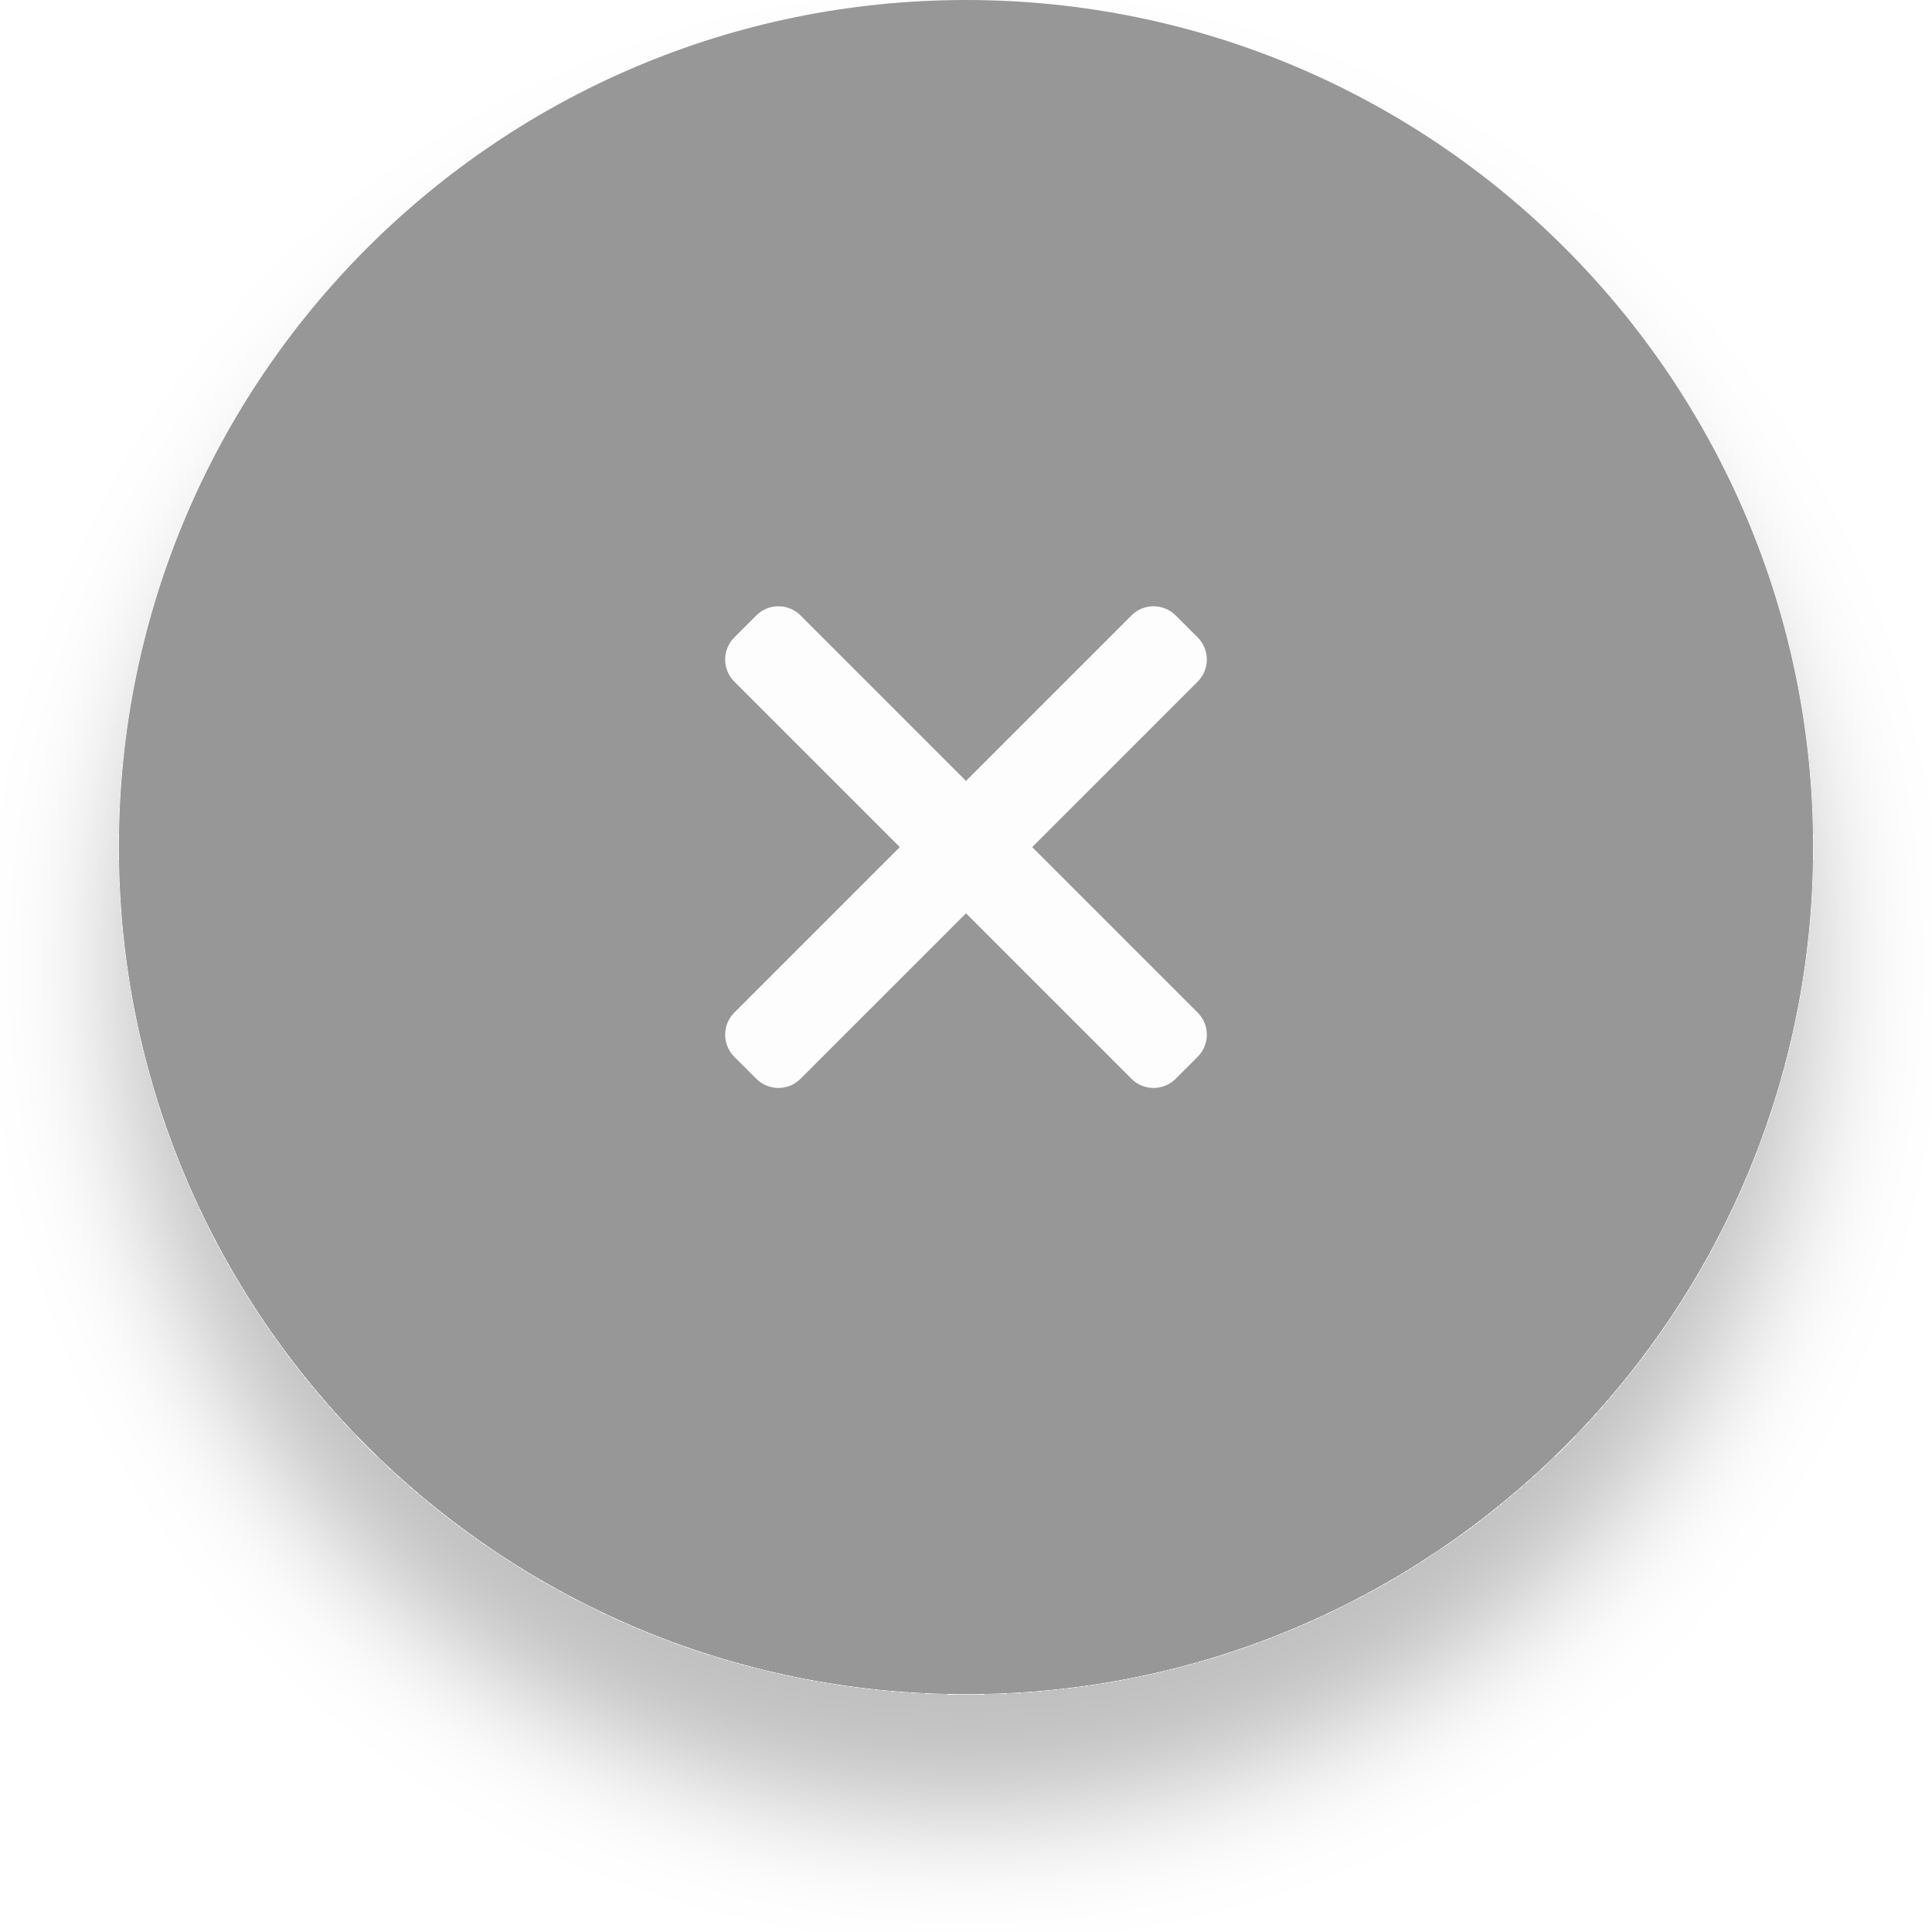
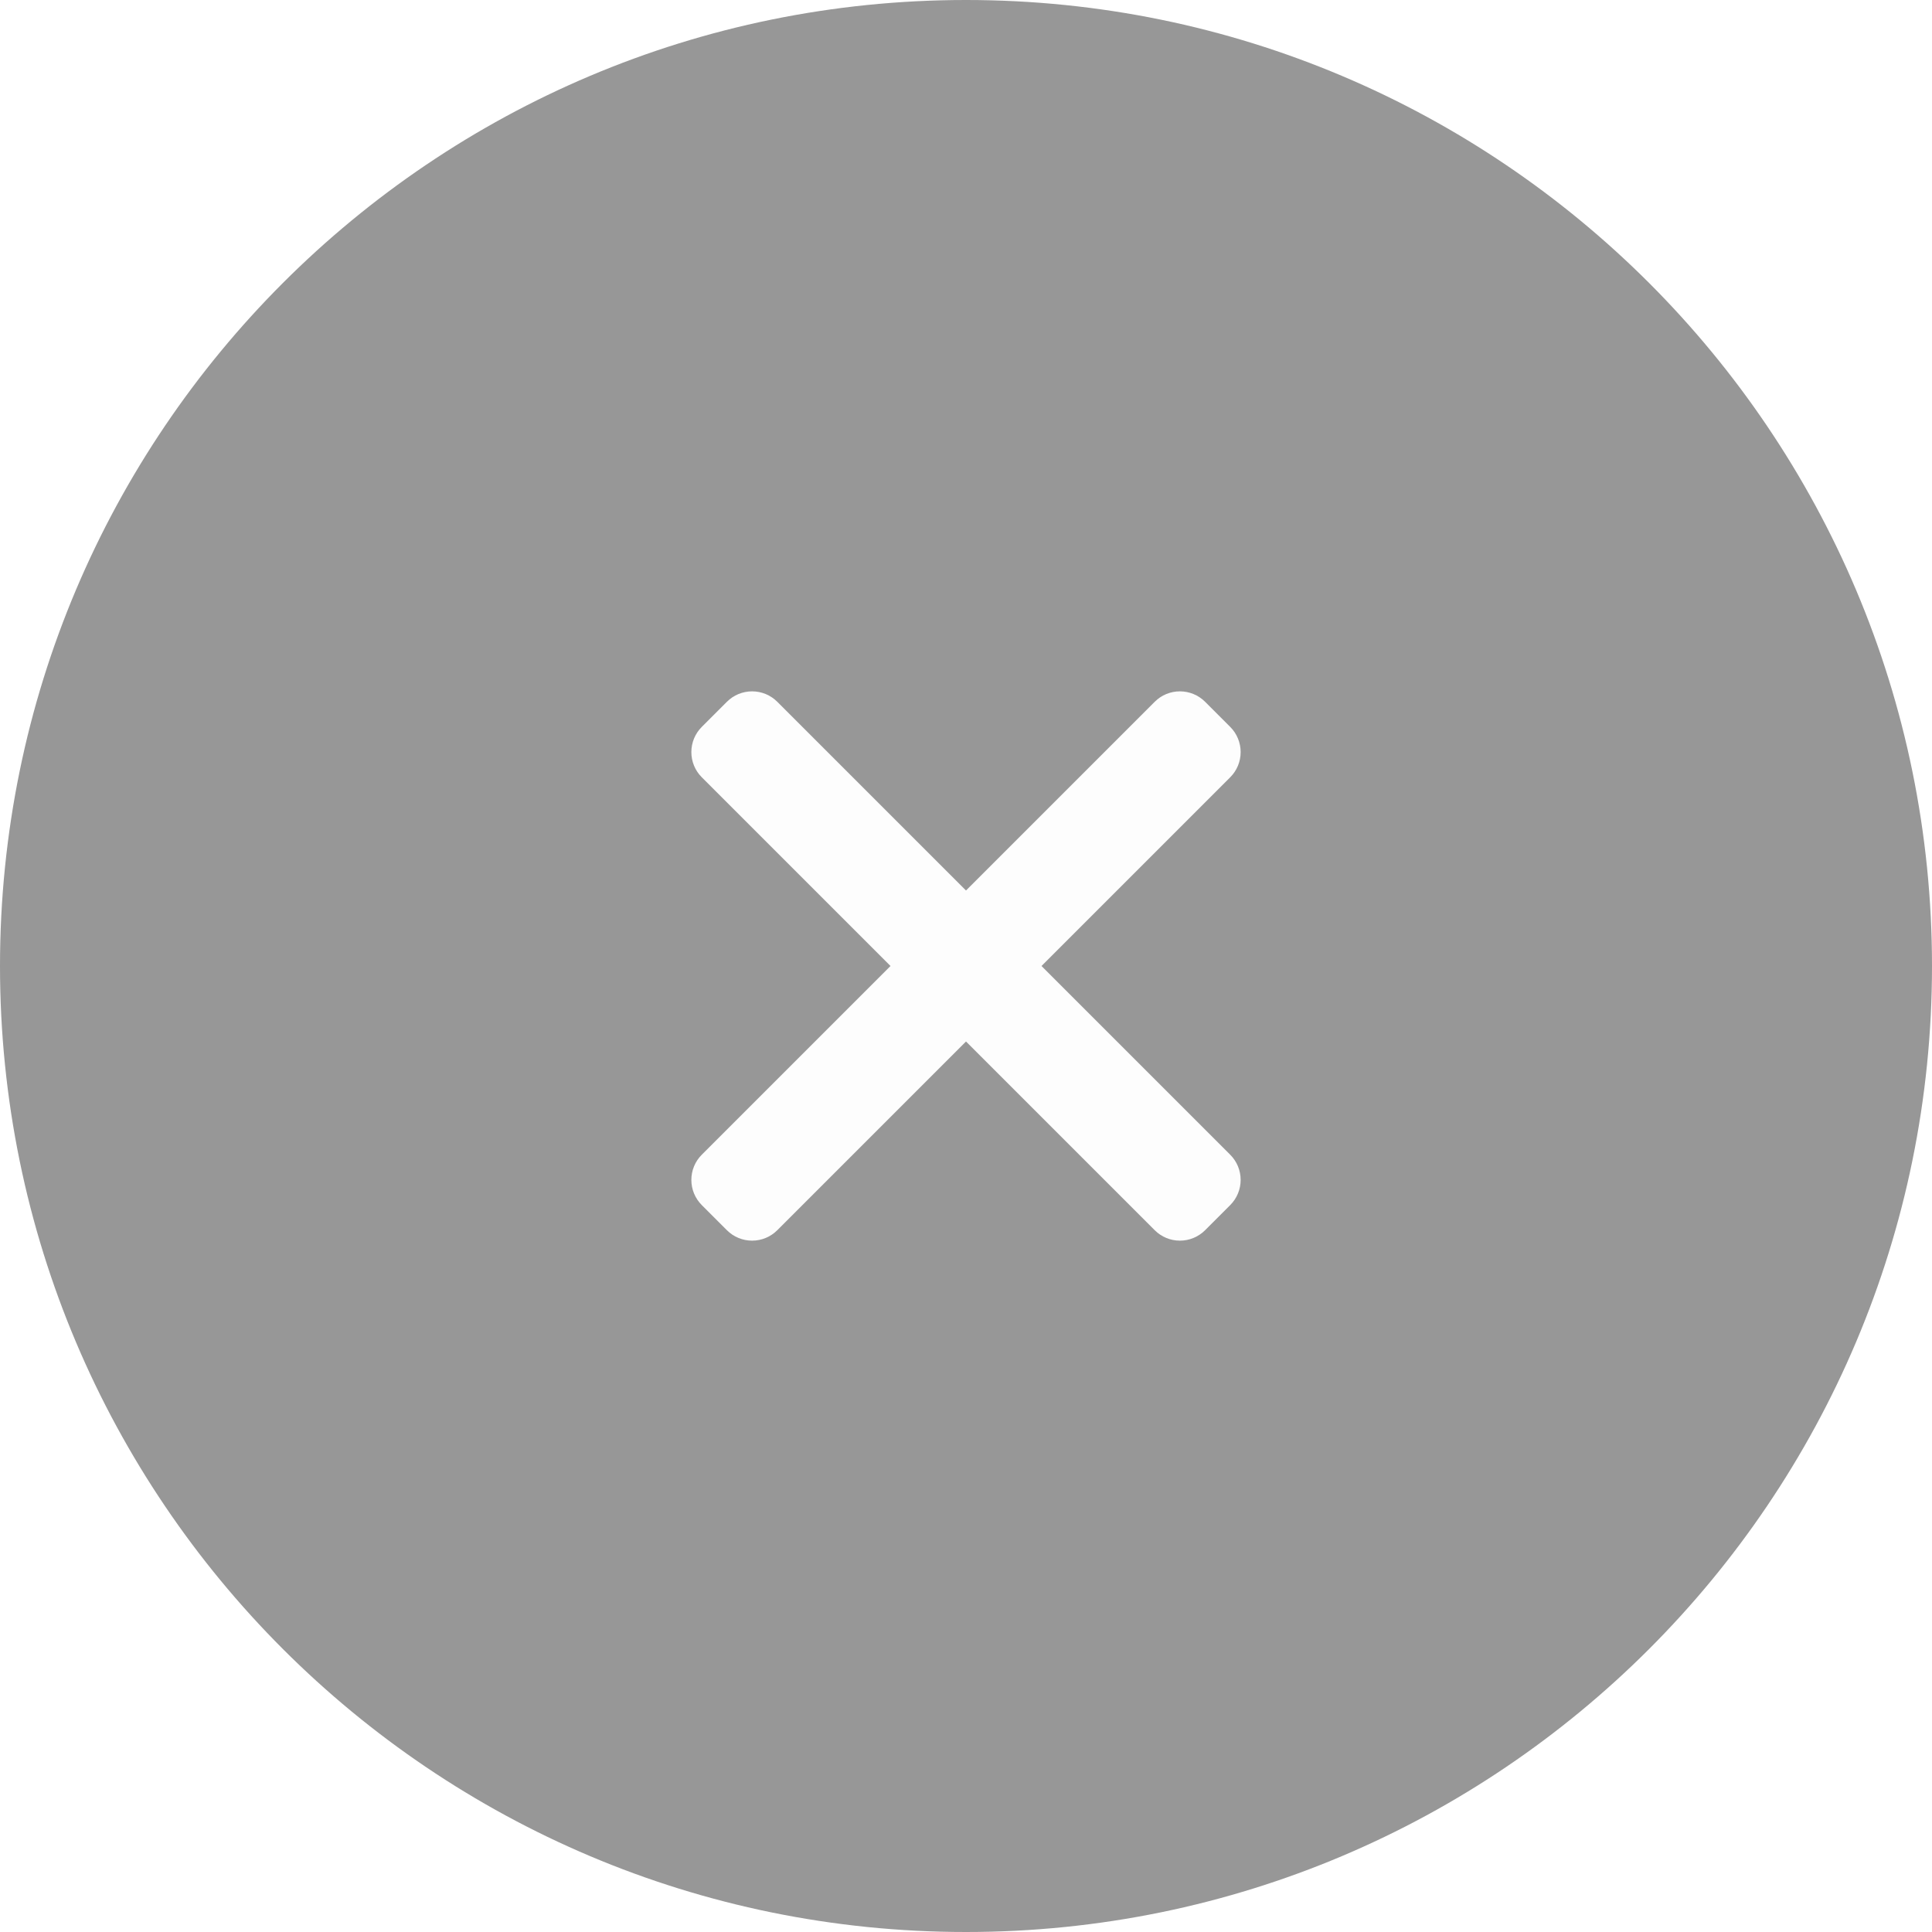
- <svg xmlns="http://www.w3.org/2000/svg" width="65" height="65" viewBox="0 0 65 65" fill="none">
-   <g filter="url(#filter0_d_21_324)">
-     <circle cx="32.5" cy="28.5" r="28.5" fill="#979797" />
-     <path d="M25.447 20.704C25.643 20.507 25.911 20.397 26.189 20.397C26.468 20.397 26.735 20.507 26.931 20.704L32.5 26.273L38.069 20.704C38.265 20.507 38.532 20.397 38.811 20.397C39.089 20.397 39.356 20.507 39.553 20.704L40.296 21.447C40.493 21.643 40.603 21.911 40.603 22.189C40.603 22.468 40.493 22.735 40.296 22.931L34.727 28.5L40.296 34.069C40.493 34.265 40.603 34.532 40.603 34.811C40.603 35.089 40.493 35.356 40.296 35.553L39.553 36.296C39.356 36.493 39.089 36.603 38.811 36.603C38.532 36.603 38.265 36.493 38.069 36.296L32.5 30.727L26.931 36.296C26.735 36.493 26.468 36.603 26.189 36.603C25.911 36.603 25.643 36.493 25.447 36.296L24.704 35.553C24.507 35.356 24.397 35.089 24.397 34.811C24.397 34.532 24.507 34.265 24.704 34.069L30.273 28.5L24.704 22.931C24.507 22.735 24.397 22.468 24.397 22.189C24.397 21.911 24.507 21.643 24.704 21.447L25.447 20.704Z" fill="#FDFDFD" />
+ <svg xmlns="http://www.w3.org/2000/svg" version="1.1" width="57" height="57" viewBox="0 0 57 57" xml:space="preserve">
+   <defs>
+ </defs>
+   <g transform="matrix(1 0 0 1 28.5 28.5)" id="f945a92a-191e-4ea9-b49f-cf5860cb5db9">
+     <rect style="stroke: none; stroke-width: 1; stroke-dasharray: none; stroke-linecap: butt; stroke-dashoffset: 0; stroke-linejoin: miter; stroke-miterlimit: 4; fill: rgb(255,255,255); fill-rule: nonzero; opacity: 1; visibility: hidden;" vector-effect="non-scaling-stroke" x="-28.5" y="-28.5" rx="0" ry="0" width="57" height="57" />
  </g>
-   <defs>
-     <filter id="filter0_d_21_324" x="0" y="0" width="65" height="65" filterUnits="userSpaceOnUse" color-interpolation-filters="sRGB">
-       <feFlood flood-opacity="0" result="BackgroundImageFix" />
-       <feColorMatrix in="SourceAlpha" type="matrix" values="0 0 0 0 0 0 0 0 0 0 0 0 0 0 0 0 0 0 127 0" result="hardAlpha" />
-       <feOffset dy="4" />
-       <feGaussianBlur stdDeviation="2" />
-       <feComposite in2="hardAlpha" operator="out" />
-       <feColorMatrix type="matrix" values="0 0 0 0 0 0 0 0 0 0 0 0 0 0 0 0 0 0 0.25 0" />
-       <feBlend mode="normal" in2="BackgroundImageFix" result="effect1_dropShadow_21_324" />
-       <feBlend mode="normal" in="SourceGraphic" in2="effect1_dropShadow_21_324" result="shape" />
-     </filter>
-   </defs>
+   <g transform="matrix(Infinity NaN NaN Infinity 0 0)" id="cb306681-4441-47e0-a448-6dcfe0ad10e6">
+ </g>
+   <g transform="matrix(1 0 0 1 28.5 28.5)">
+     <g style="" vector-effect="non-scaling-stroke">
+       <g transform="matrix(1 0 0 1 0 0)">
+         <circle style="stroke: none; stroke-width: 1; stroke-dasharray: none; stroke-linecap: butt; stroke-dashoffset: 0; stroke-linejoin: miter; stroke-miterlimit: 4; fill: rgb(151,151,151); fill-rule: nonzero; opacity: 1;" vector-effect="non-scaling-stroke" cx="0" cy="0" r="28.5" />
+       </g>
+       <g transform="matrix(1 0 0 1 0 0)">
+         <path style="stroke: none; stroke-width: 1; stroke-dasharray: none; stroke-linecap: butt; stroke-dashoffset: 0; stroke-linejoin: miter; stroke-miterlimit: 4; fill: rgb(253,253,253); fill-rule: nonzero; opacity: 1;" vector-effect="non-scaling-stroke" transform=" translate(-32.5, -28.5)" d="M 25.447 20.704 C 25.643 20.507 25.911 20.397 26.189 20.397 C 26.468 20.397 26.735 20.507 26.931 20.704 L 32.5 26.273 L 38.069 20.704 C 38.265 20.507 38.532 20.397 38.811 20.397 C 39.089 20.397 39.356 20.507 39.553 20.704 L 40.296 21.447 C 40.493 21.643 40.603 21.911 40.603 22.189 C 40.603 22.468 40.493 22.735 40.296 22.931 L 34.727 28.5 L 40.296 34.069 C 40.493 34.265 40.603 34.532 40.603 34.811 C 40.603 35.089 40.493 35.356 40.296 35.553 L 39.553 36.296 C 39.356 36.493 39.089 36.603 38.811 36.603 C 38.532 36.603 38.265 36.493 38.069 36.296 L 32.5 30.727 L 26.931 36.296 C 26.735 36.493 26.468 36.603 26.189 36.603 C 25.911 36.603 25.643 36.493 25.447 36.296 L 24.704 35.553 C 24.507 35.356 24.397 35.089 24.397 34.811 C 24.397 34.532 24.507 34.265 24.704 34.069 L 30.273 28.5 L 24.704 22.931 C 24.507 22.735 24.397 22.468 24.397 22.189 C 24.397 21.911 24.507 21.643 24.704 21.447 L 25.447 20.704 Z" stroke-linecap="round" />
+       </g>
+     </g>
+   </g>
</svg>
